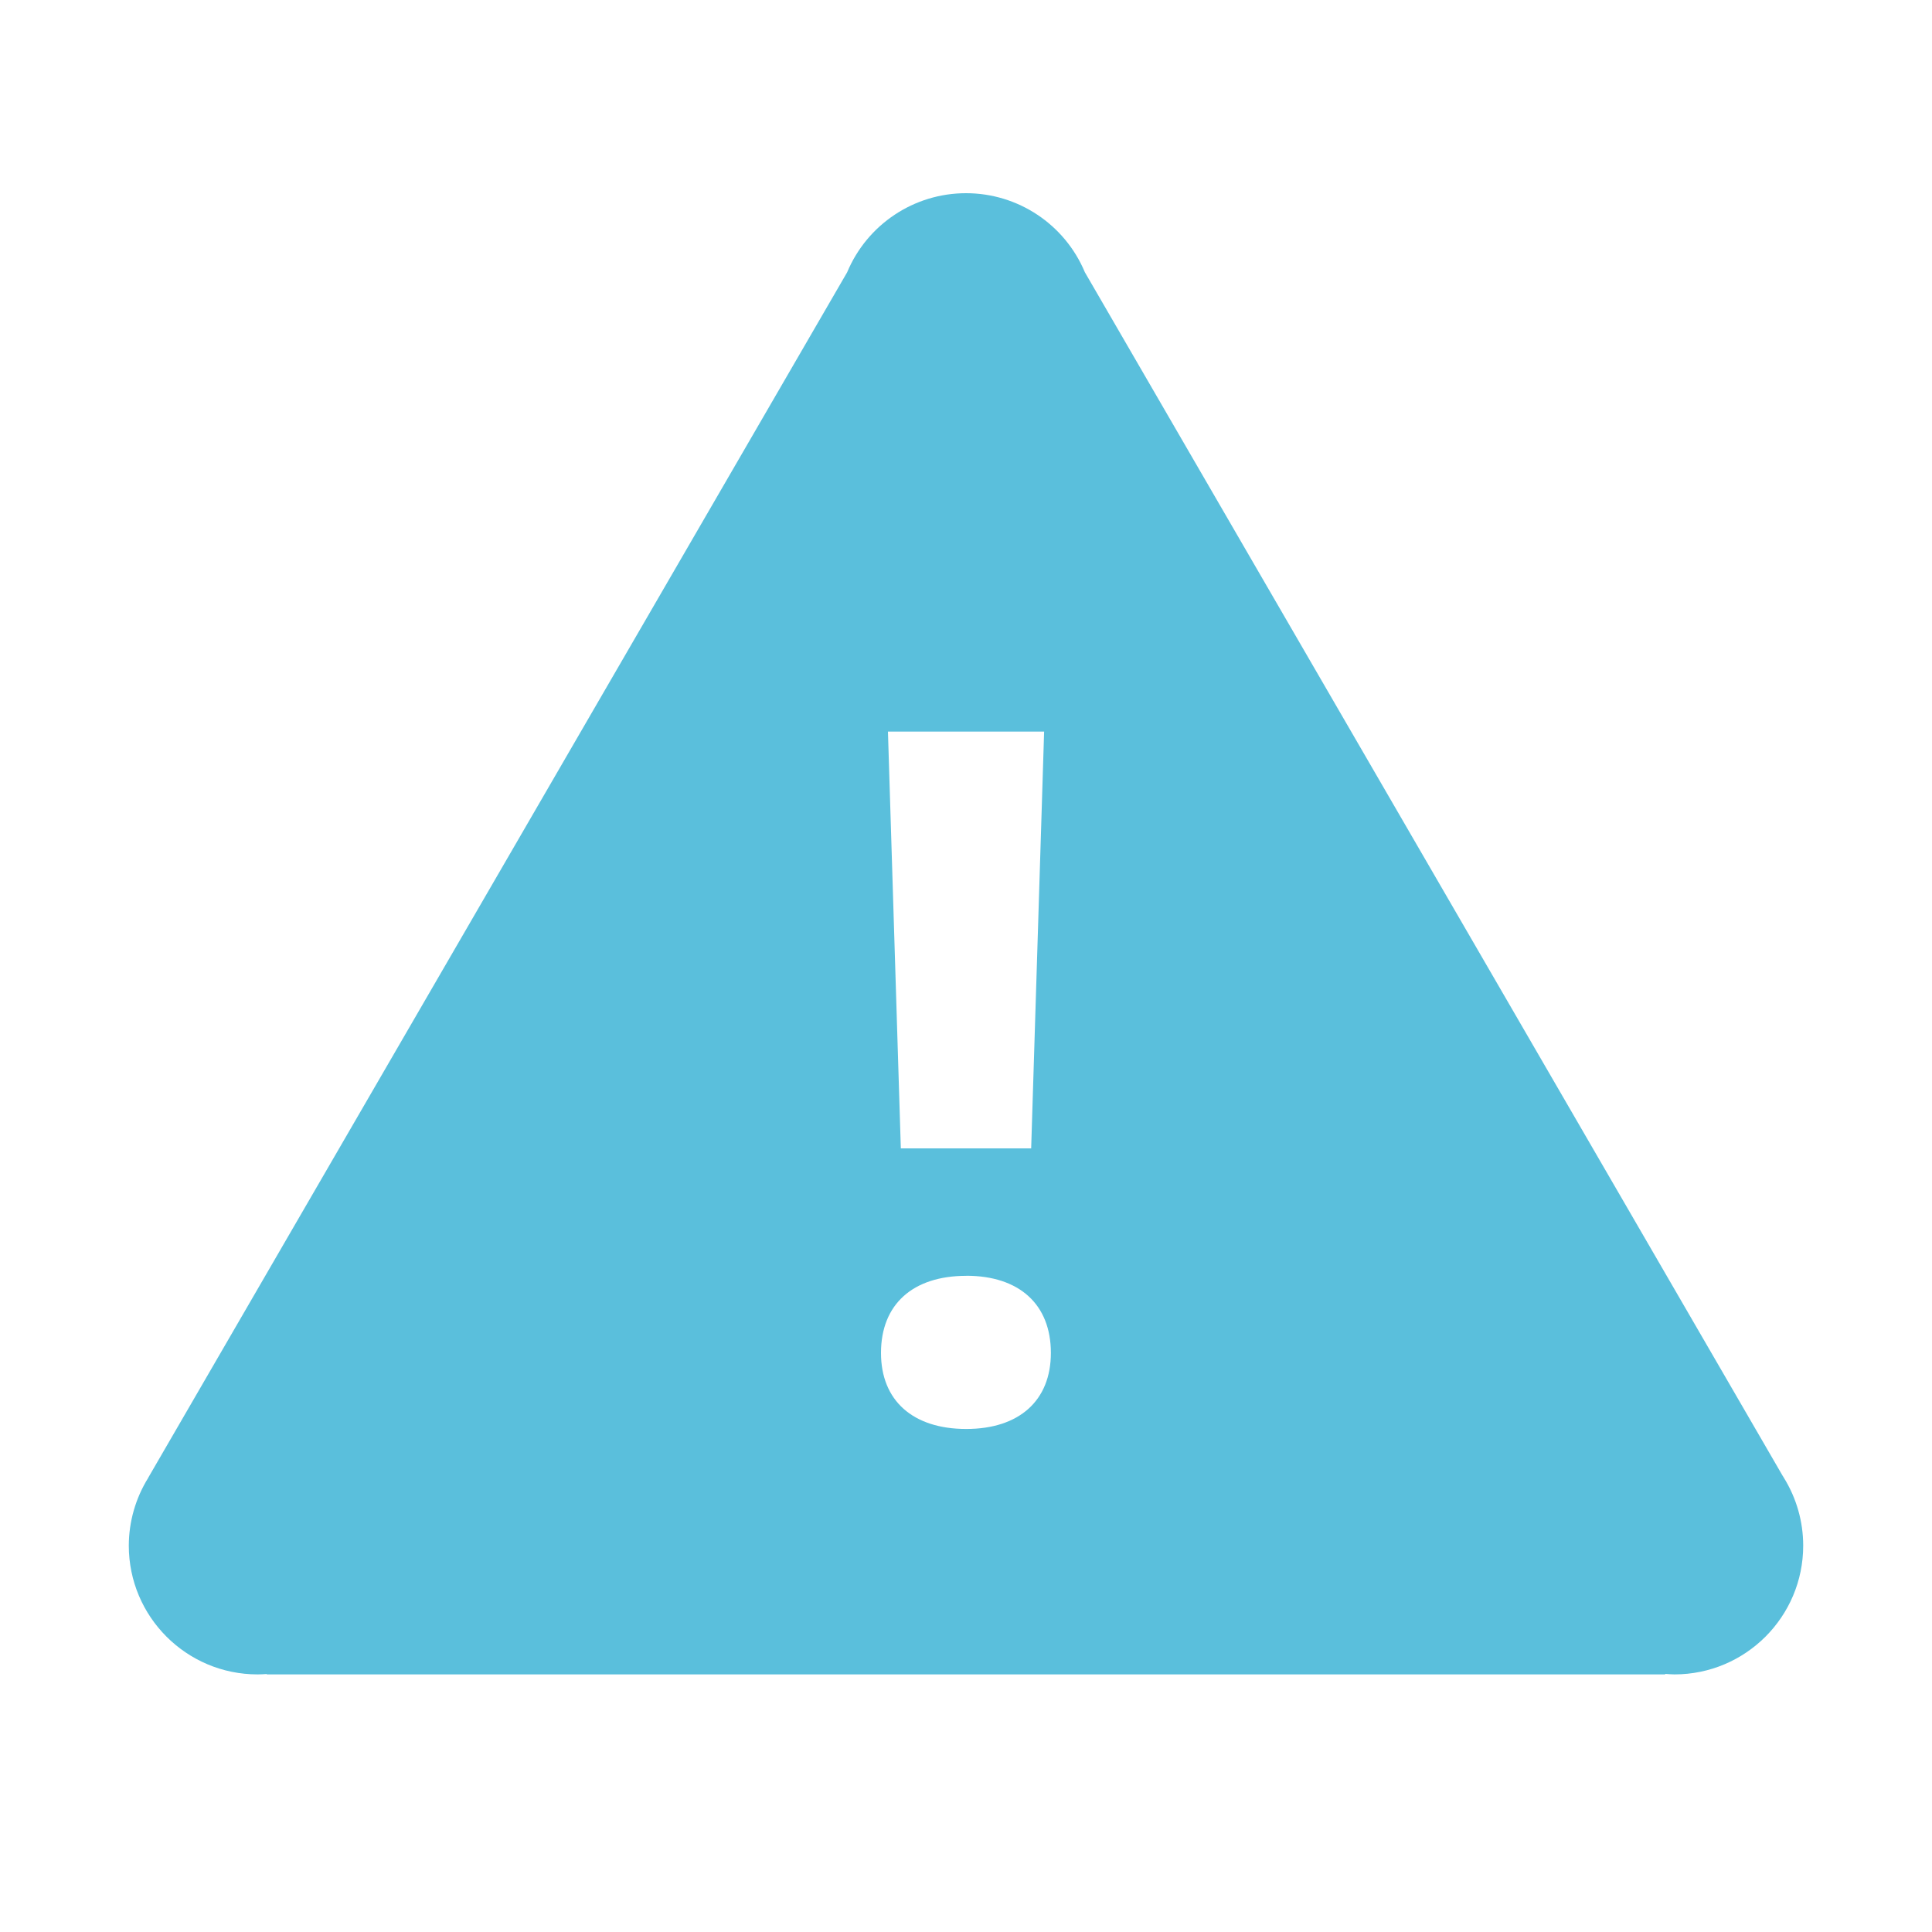
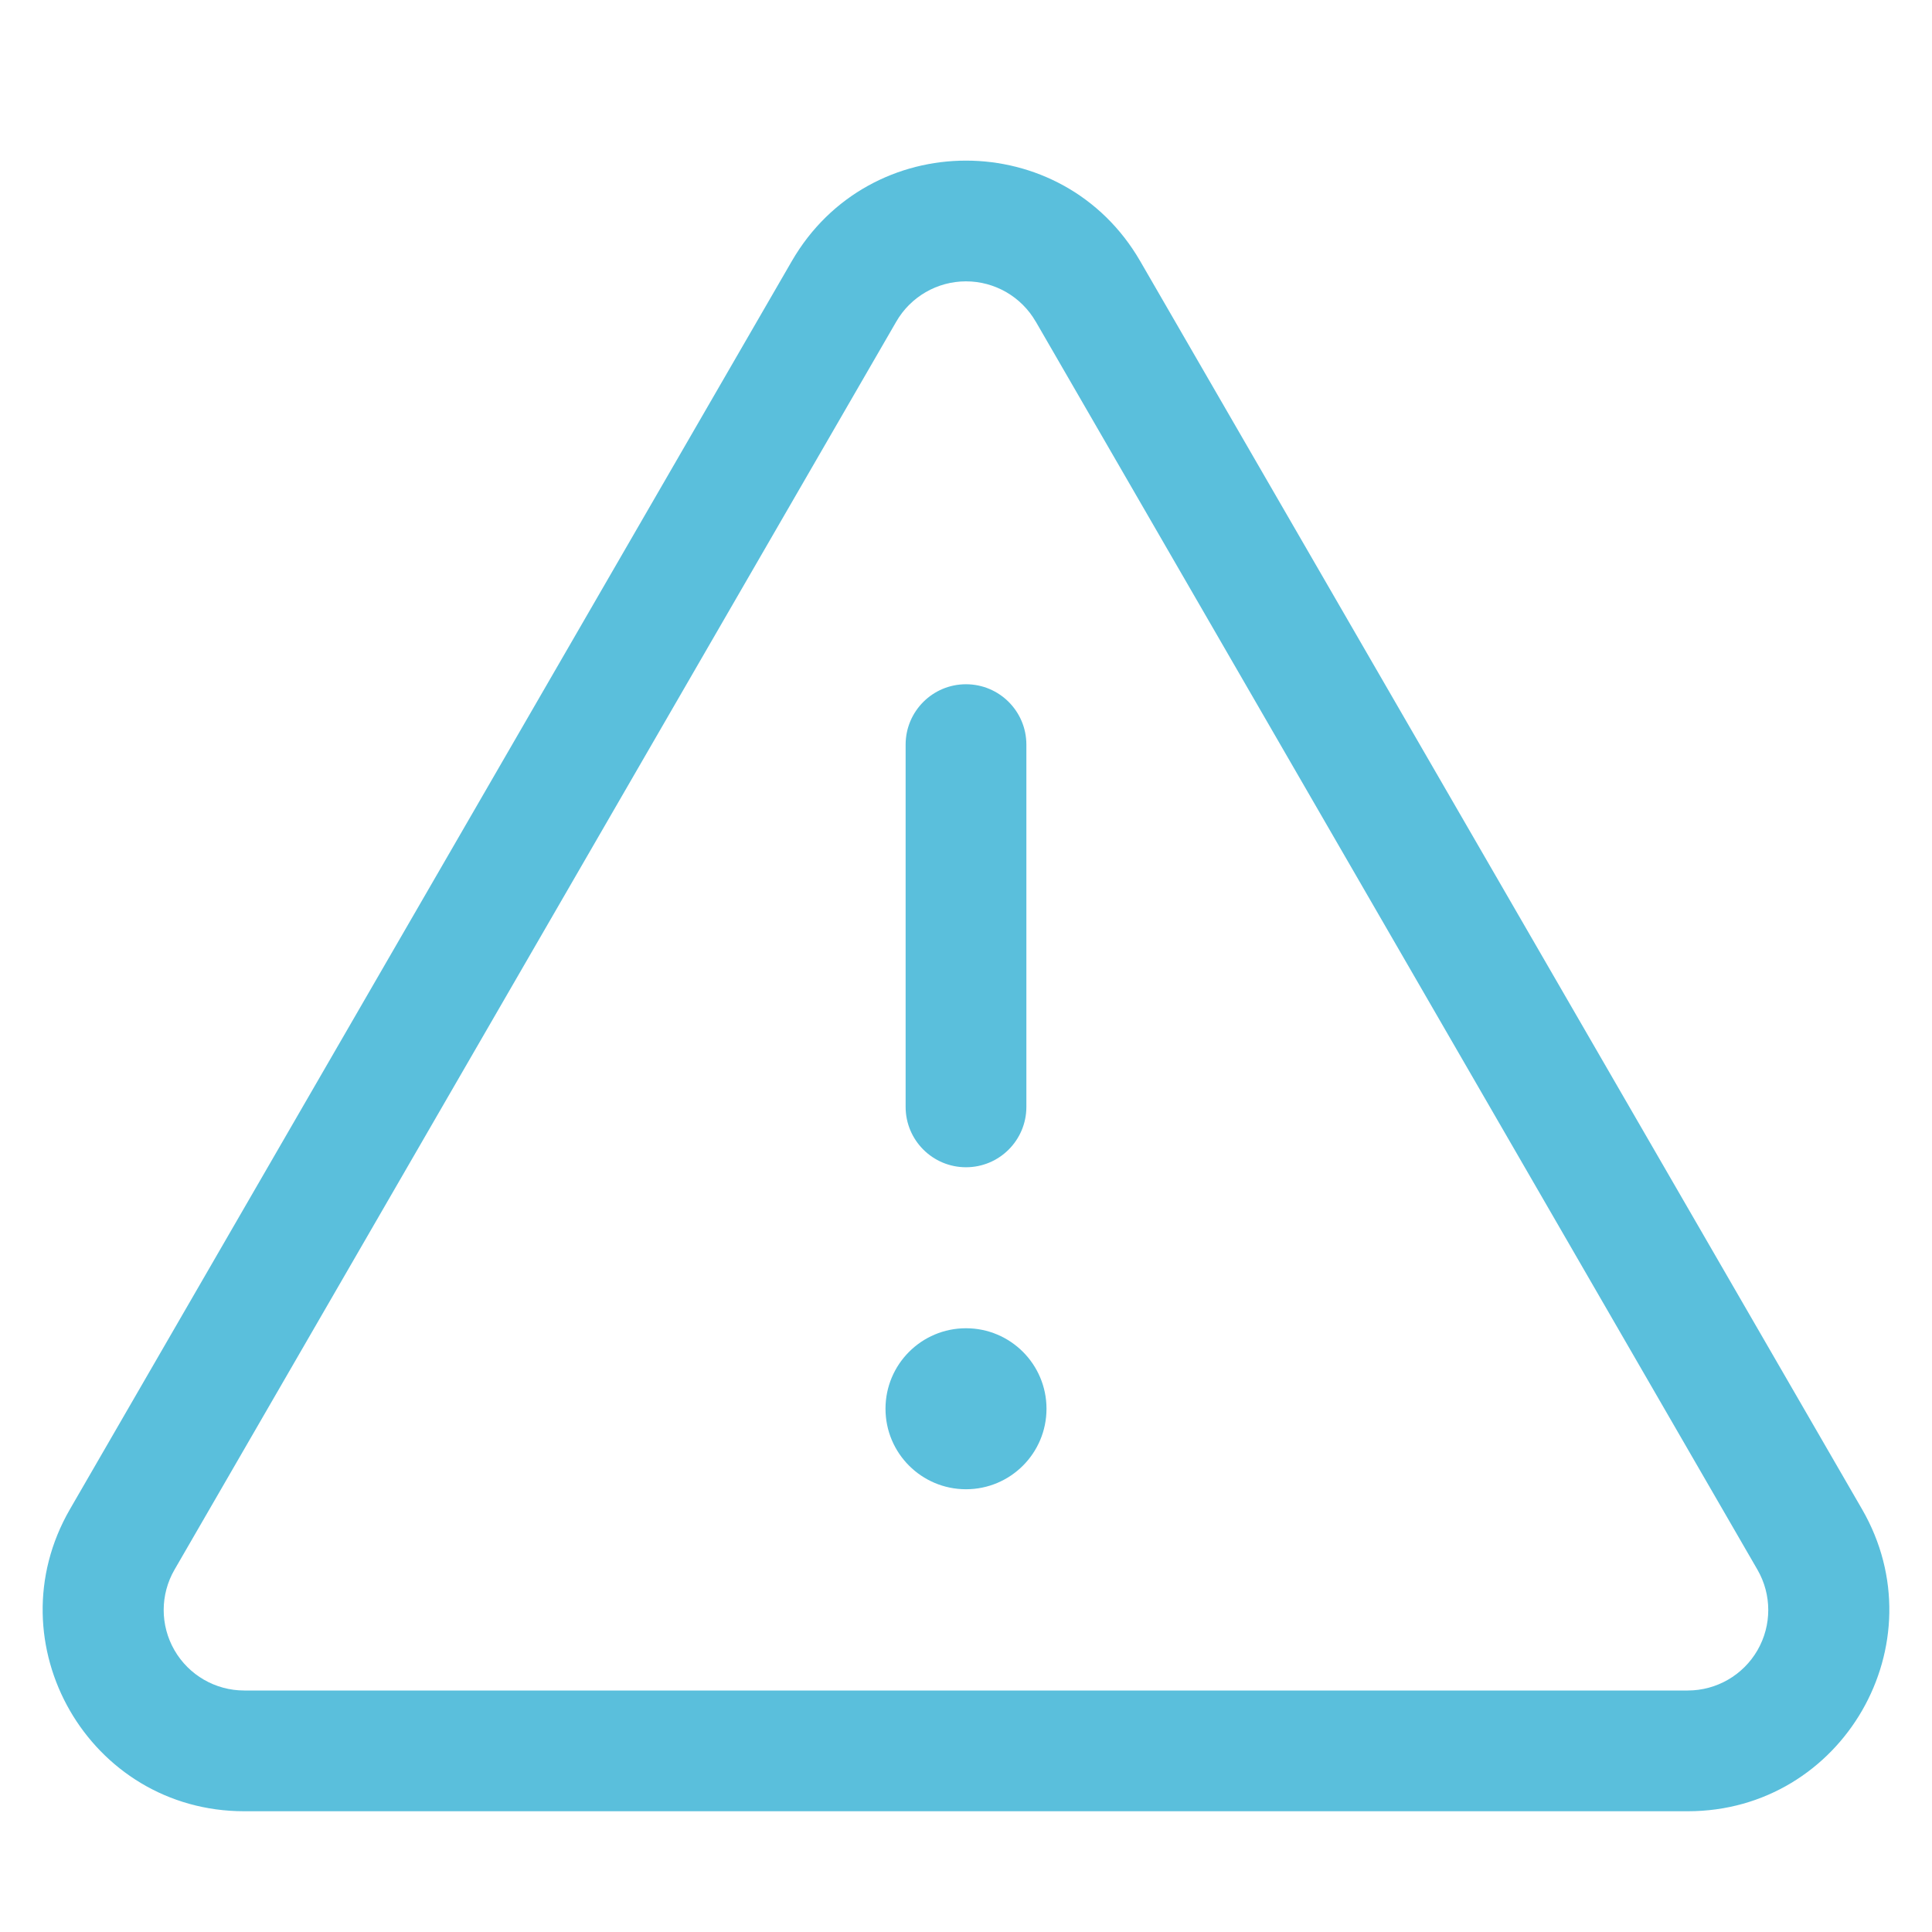
- <svg xmlns="http://www.w3.org/2000/svg" viewBox="0 0 30 30">
-   <path fill="#5ABFDC" d="M15 3a2 2 0 0 0-1.846 1.229L2.301 22.947v.002A2 2 0 0 0 2 24a2 2 0 0 0 2 2 2 2 0 0 0 .14-.006l.005.006h21.71l.004-.008A2 2 0 0 0 26 26a2 2 0 0 0 2-2 2 2 0 0 0-.3-1.053l-.016-.027a2 2 0 0 0-.002-.002L16.846 4.228A2 2 0 0 0 15 3zm-1.213 8.36h2.426l-.201 6.472h-2.024l-.2-6.473zm1.217 8.45c.822 0 1.314.443 1.314 1.198 0 .74-.492 1.181-1.314 1.181-.828 0-1.324-.44-1.324-1.181 0-.755.495-1.197 1.324-1.197z" />
+ <svg xmlns="http://www.w3.org/2000/svg" fill="#5abfdc" viewBox="0 0 24 24">
+   <g>
+     <path d="M13 17.5a1 1 0 11-2 0 1 1 0 012 0zm-.25-8.25a.75.75 0 00-1.5 0v4.5a.75.75 0 001.5 0v-4.5z" />
+     <path fill-rule="evenodd" d="M9.836 3.244c.963-1.665 3.365-1.665 4.328 0l8.967 15.504c.963 1.667-.24 3.752-2.165 3.752H3.034c-1.926 0-3.128-2.085-2.165-3.752L9.836 3.244zm3.03.751a1 1 0 00-1.732 0L2.168 19.499A1 1 0 003.034 21h17.932a1 1 0 00.866-1.5L12.866 3.994z" />
+   </g>
</svg>
